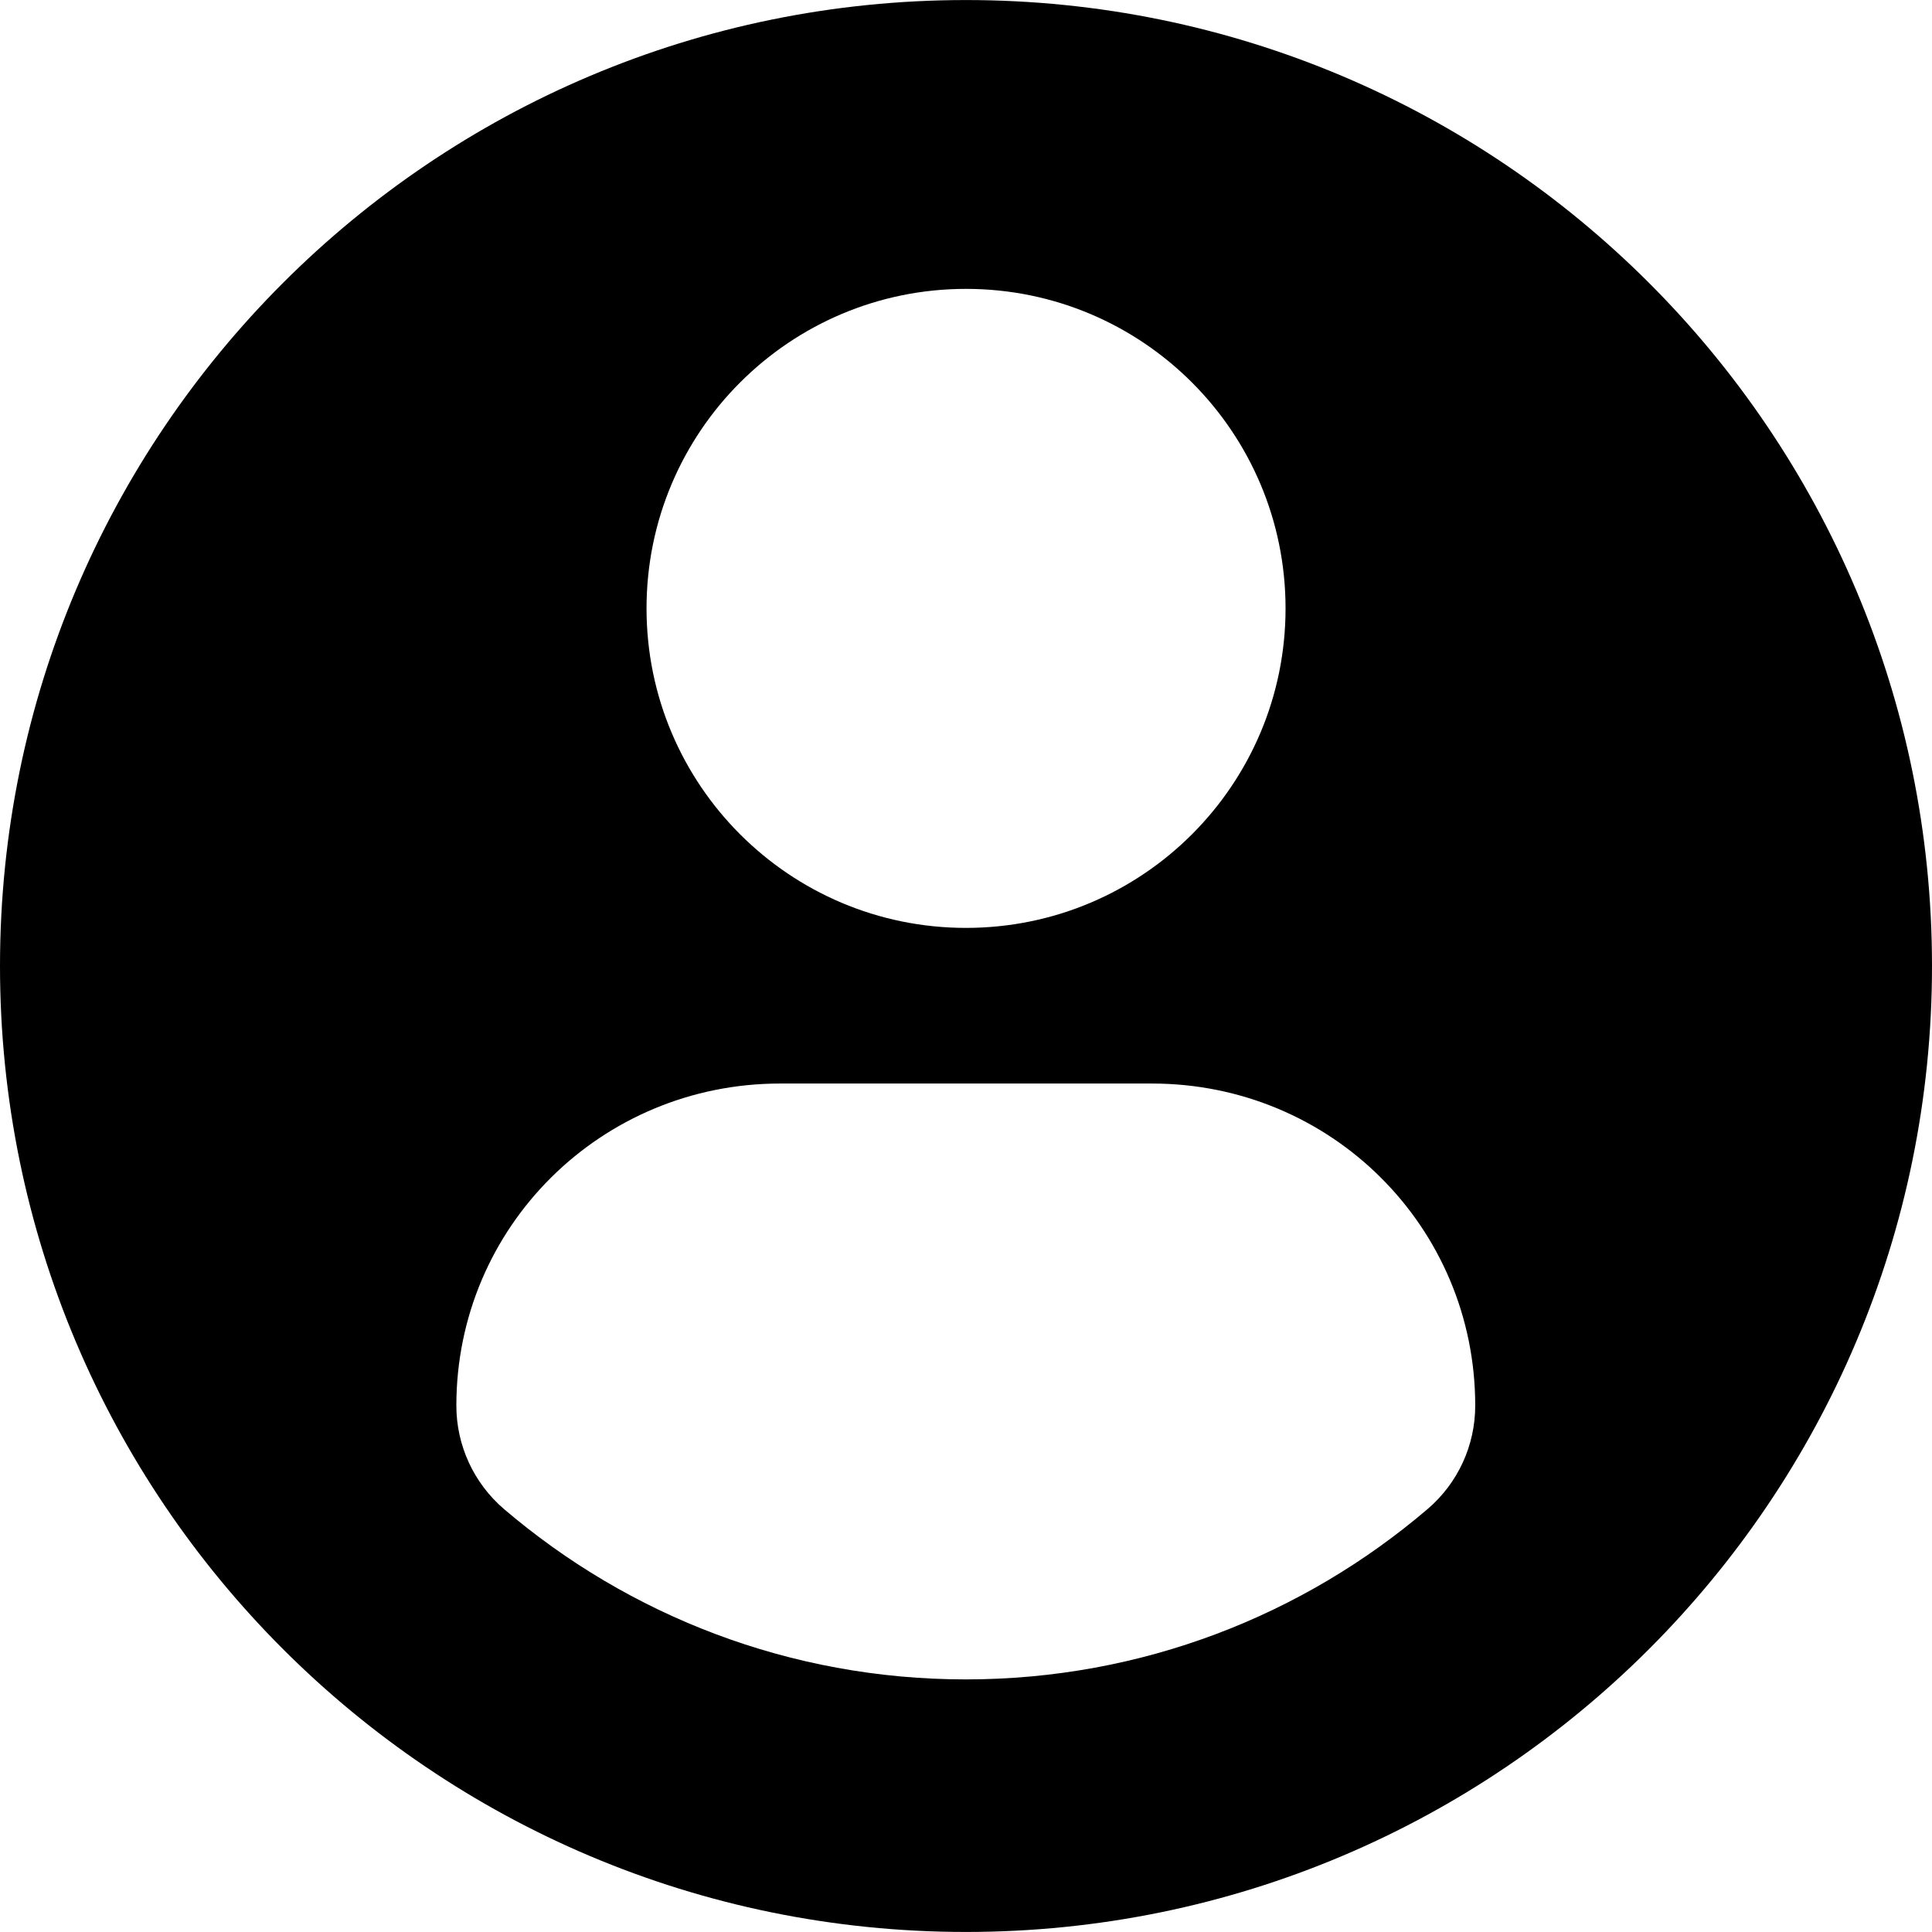
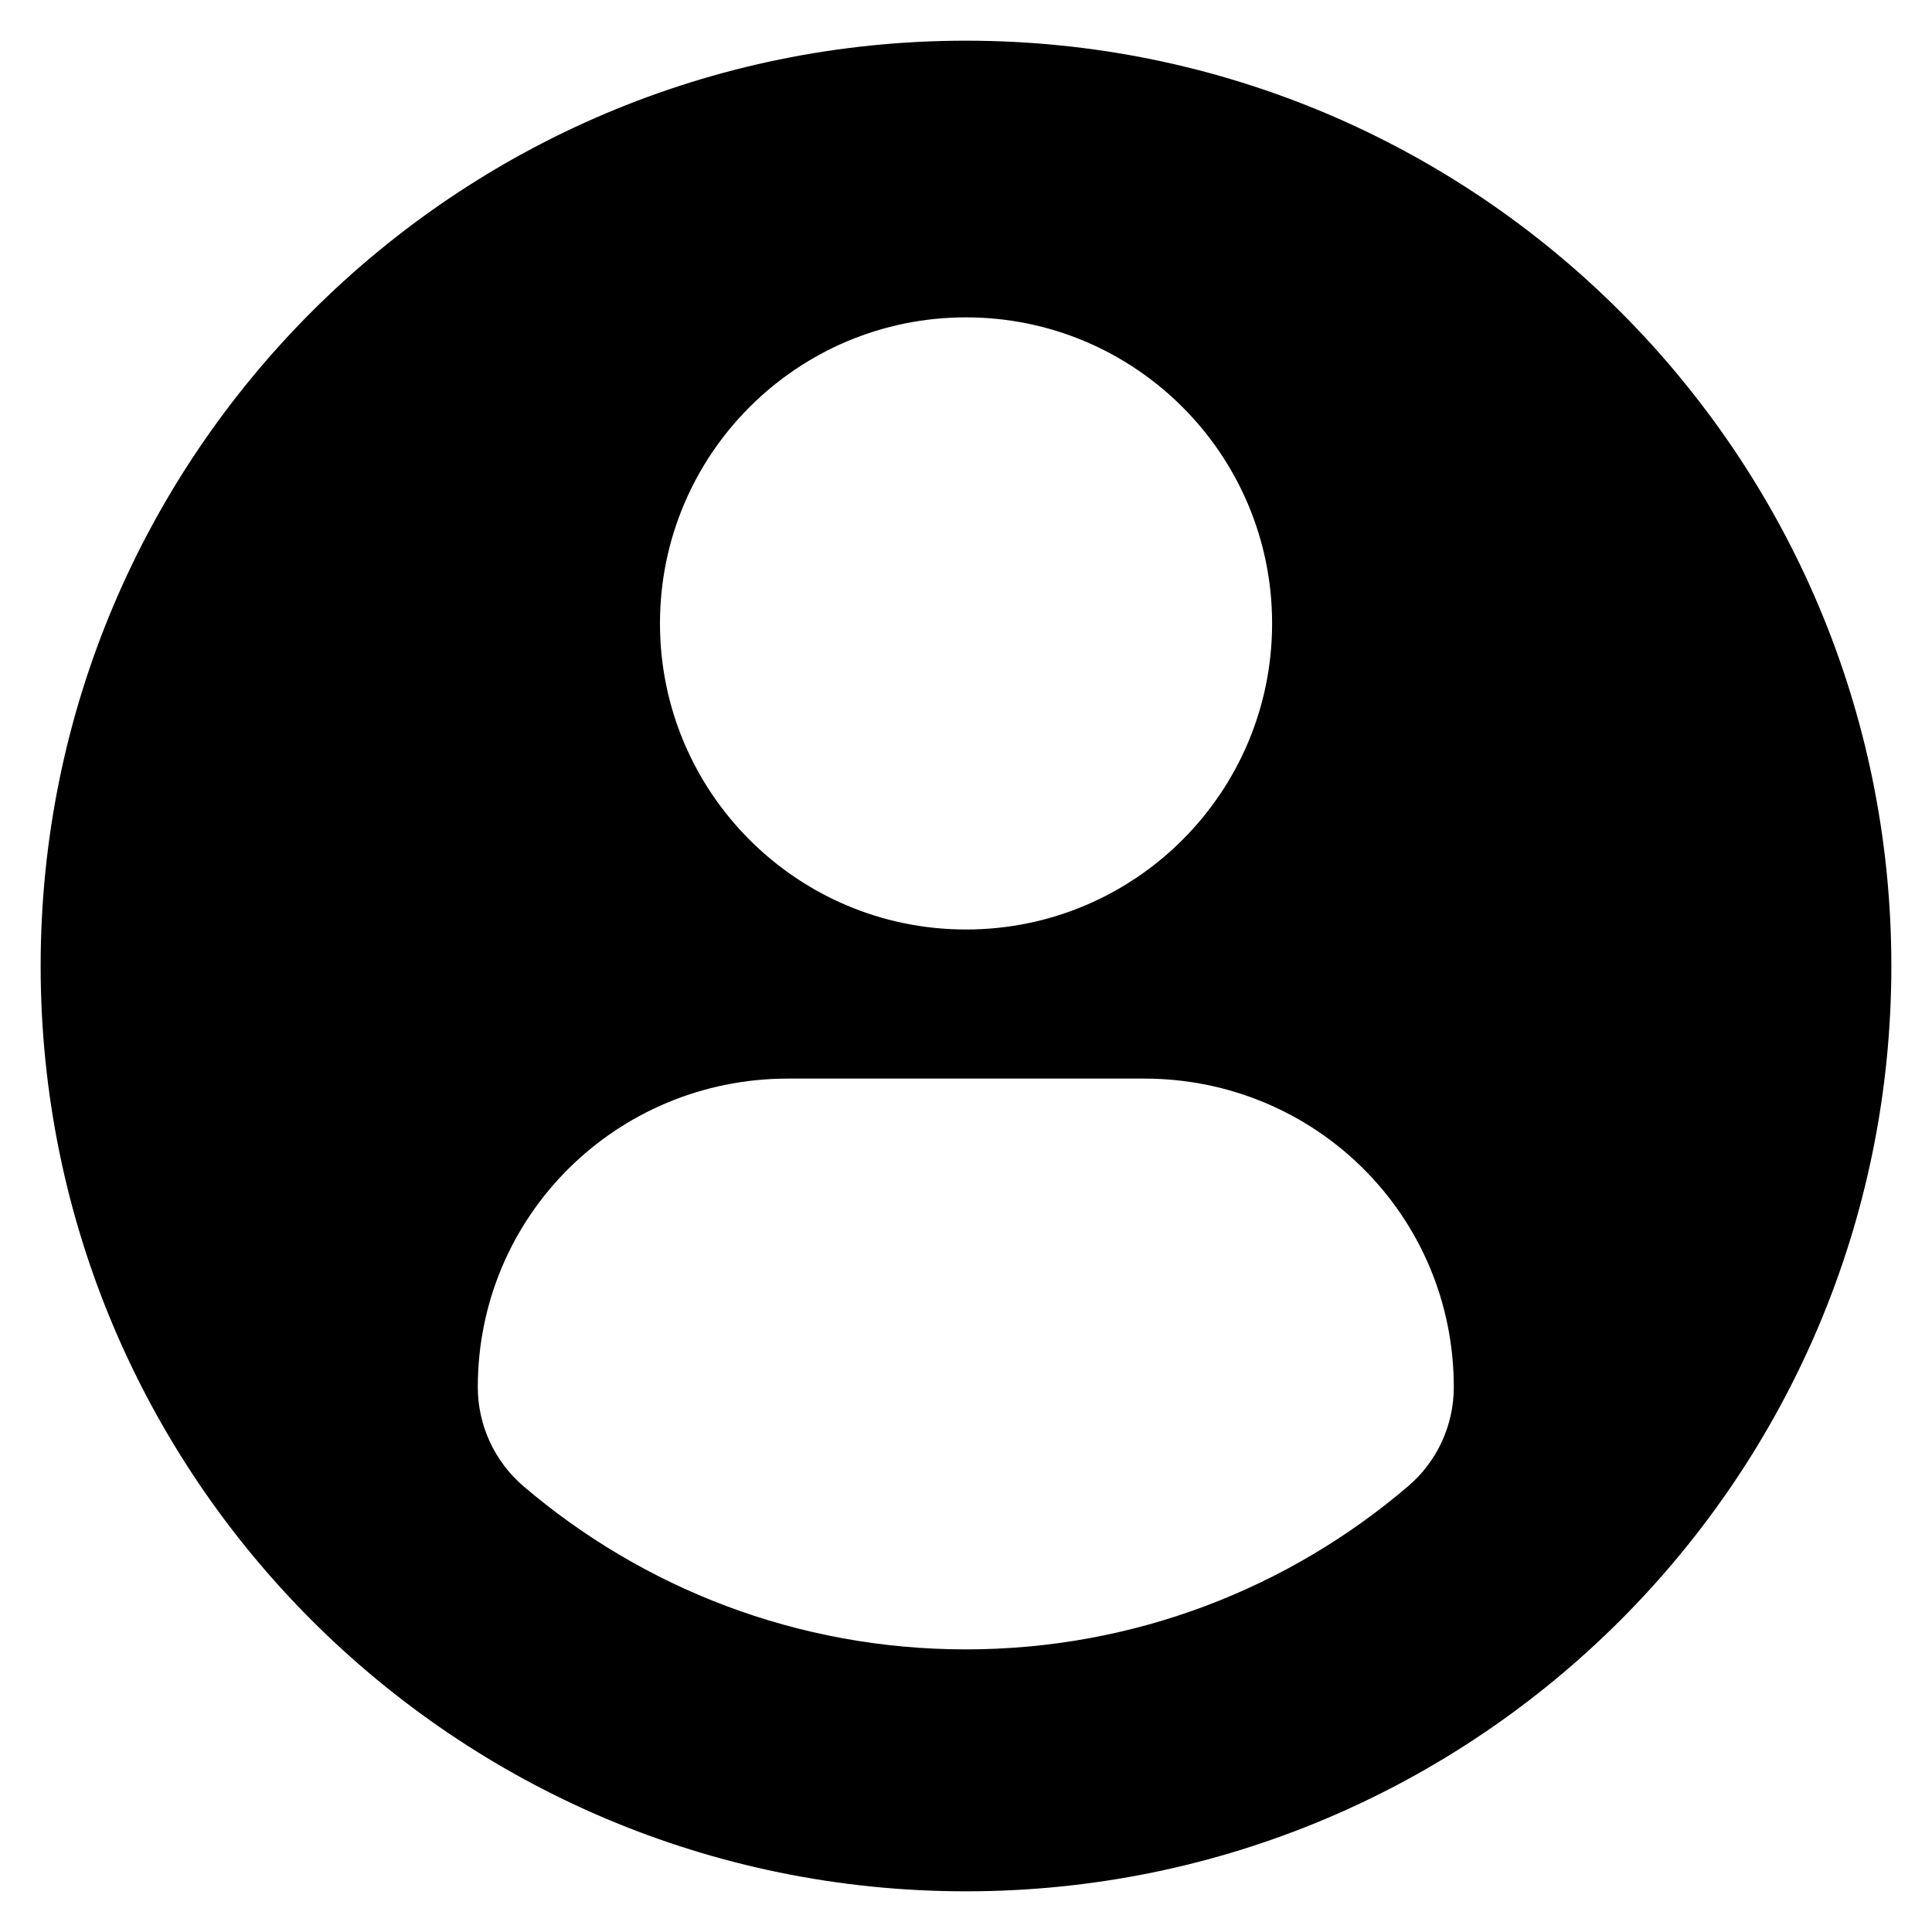
- <svg xmlns="http://www.w3.org/2000/svg" fill="current" version="1.1" id="Capa_1" width="800px" height="800px" viewBox="0 0 45.532 45.532" xml:space="preserve">
-   <g>
-     <path d="M22.766,0.001C10.194,0.001,0,10.193,0,22.766s10.193,22.765,22.766,22.765c12.574,0,22.766-10.192,22.766-22.765   S35.34,0.001,22.766,0.001z M22.766,6.808c4.16,0,7.531,3.372,7.531,7.53c0,4.159-3.371,7.53-7.531,7.53   c-4.158,0-7.529-3.371-7.529-7.53C15.237,10.18,18.608,6.808,22.766,6.808z M22.761,39.579c-4.149,0-7.949-1.511-10.88-4.012   c-0.714-0.609-1.126-1.502-1.126-2.439c0-4.217,3.413-7.592,7.631-7.592h8.762c4.219,0,7.619,3.375,7.619,7.592   c0,0.938-0.41,1.829-1.125,2.438C30.712,38.068,26.911,39.579,22.761,39.579z" />
-   </g>
+ <svg xmlns="http://www.w3.org/2000/svg" width="100" height="100" viewBox="-1 -1 47.532 47.532">
+   <path fill="current" stroke="current" stroke-width="2.5" d="M22.766,0.001C10.194,0.001,0,10.193,0,22.766s10.193,22.765,22.766,22.765c12.574,0,22.766-10.192,22.766-22.765       S35.34,0.001,22.766,0.001z M22.766,6.808c4.16,0,7.531,3.372,7.531,7.53c0,4.159-3.371,7.53-7.531,7.53       c-4.158,0-7.529-3.371-7.529-7.53C15.237,10.18,18.608,6.808,22.766,6.808z M22.761,39.579c-4.149,0-7.949-1.511-10.88-4.012       c-0.714-0.609-1.126-1.502-1.126-2.439c0-4.217,3.413-7.592,7.631-7.592h8.762c4.219,0,7.619,3.375,7.619,7.592       c0,0.938-0.41,1.829-1.125,2.438C30.712,38.068,26.911,39.579,22.761,39.579z" />
</svg>
